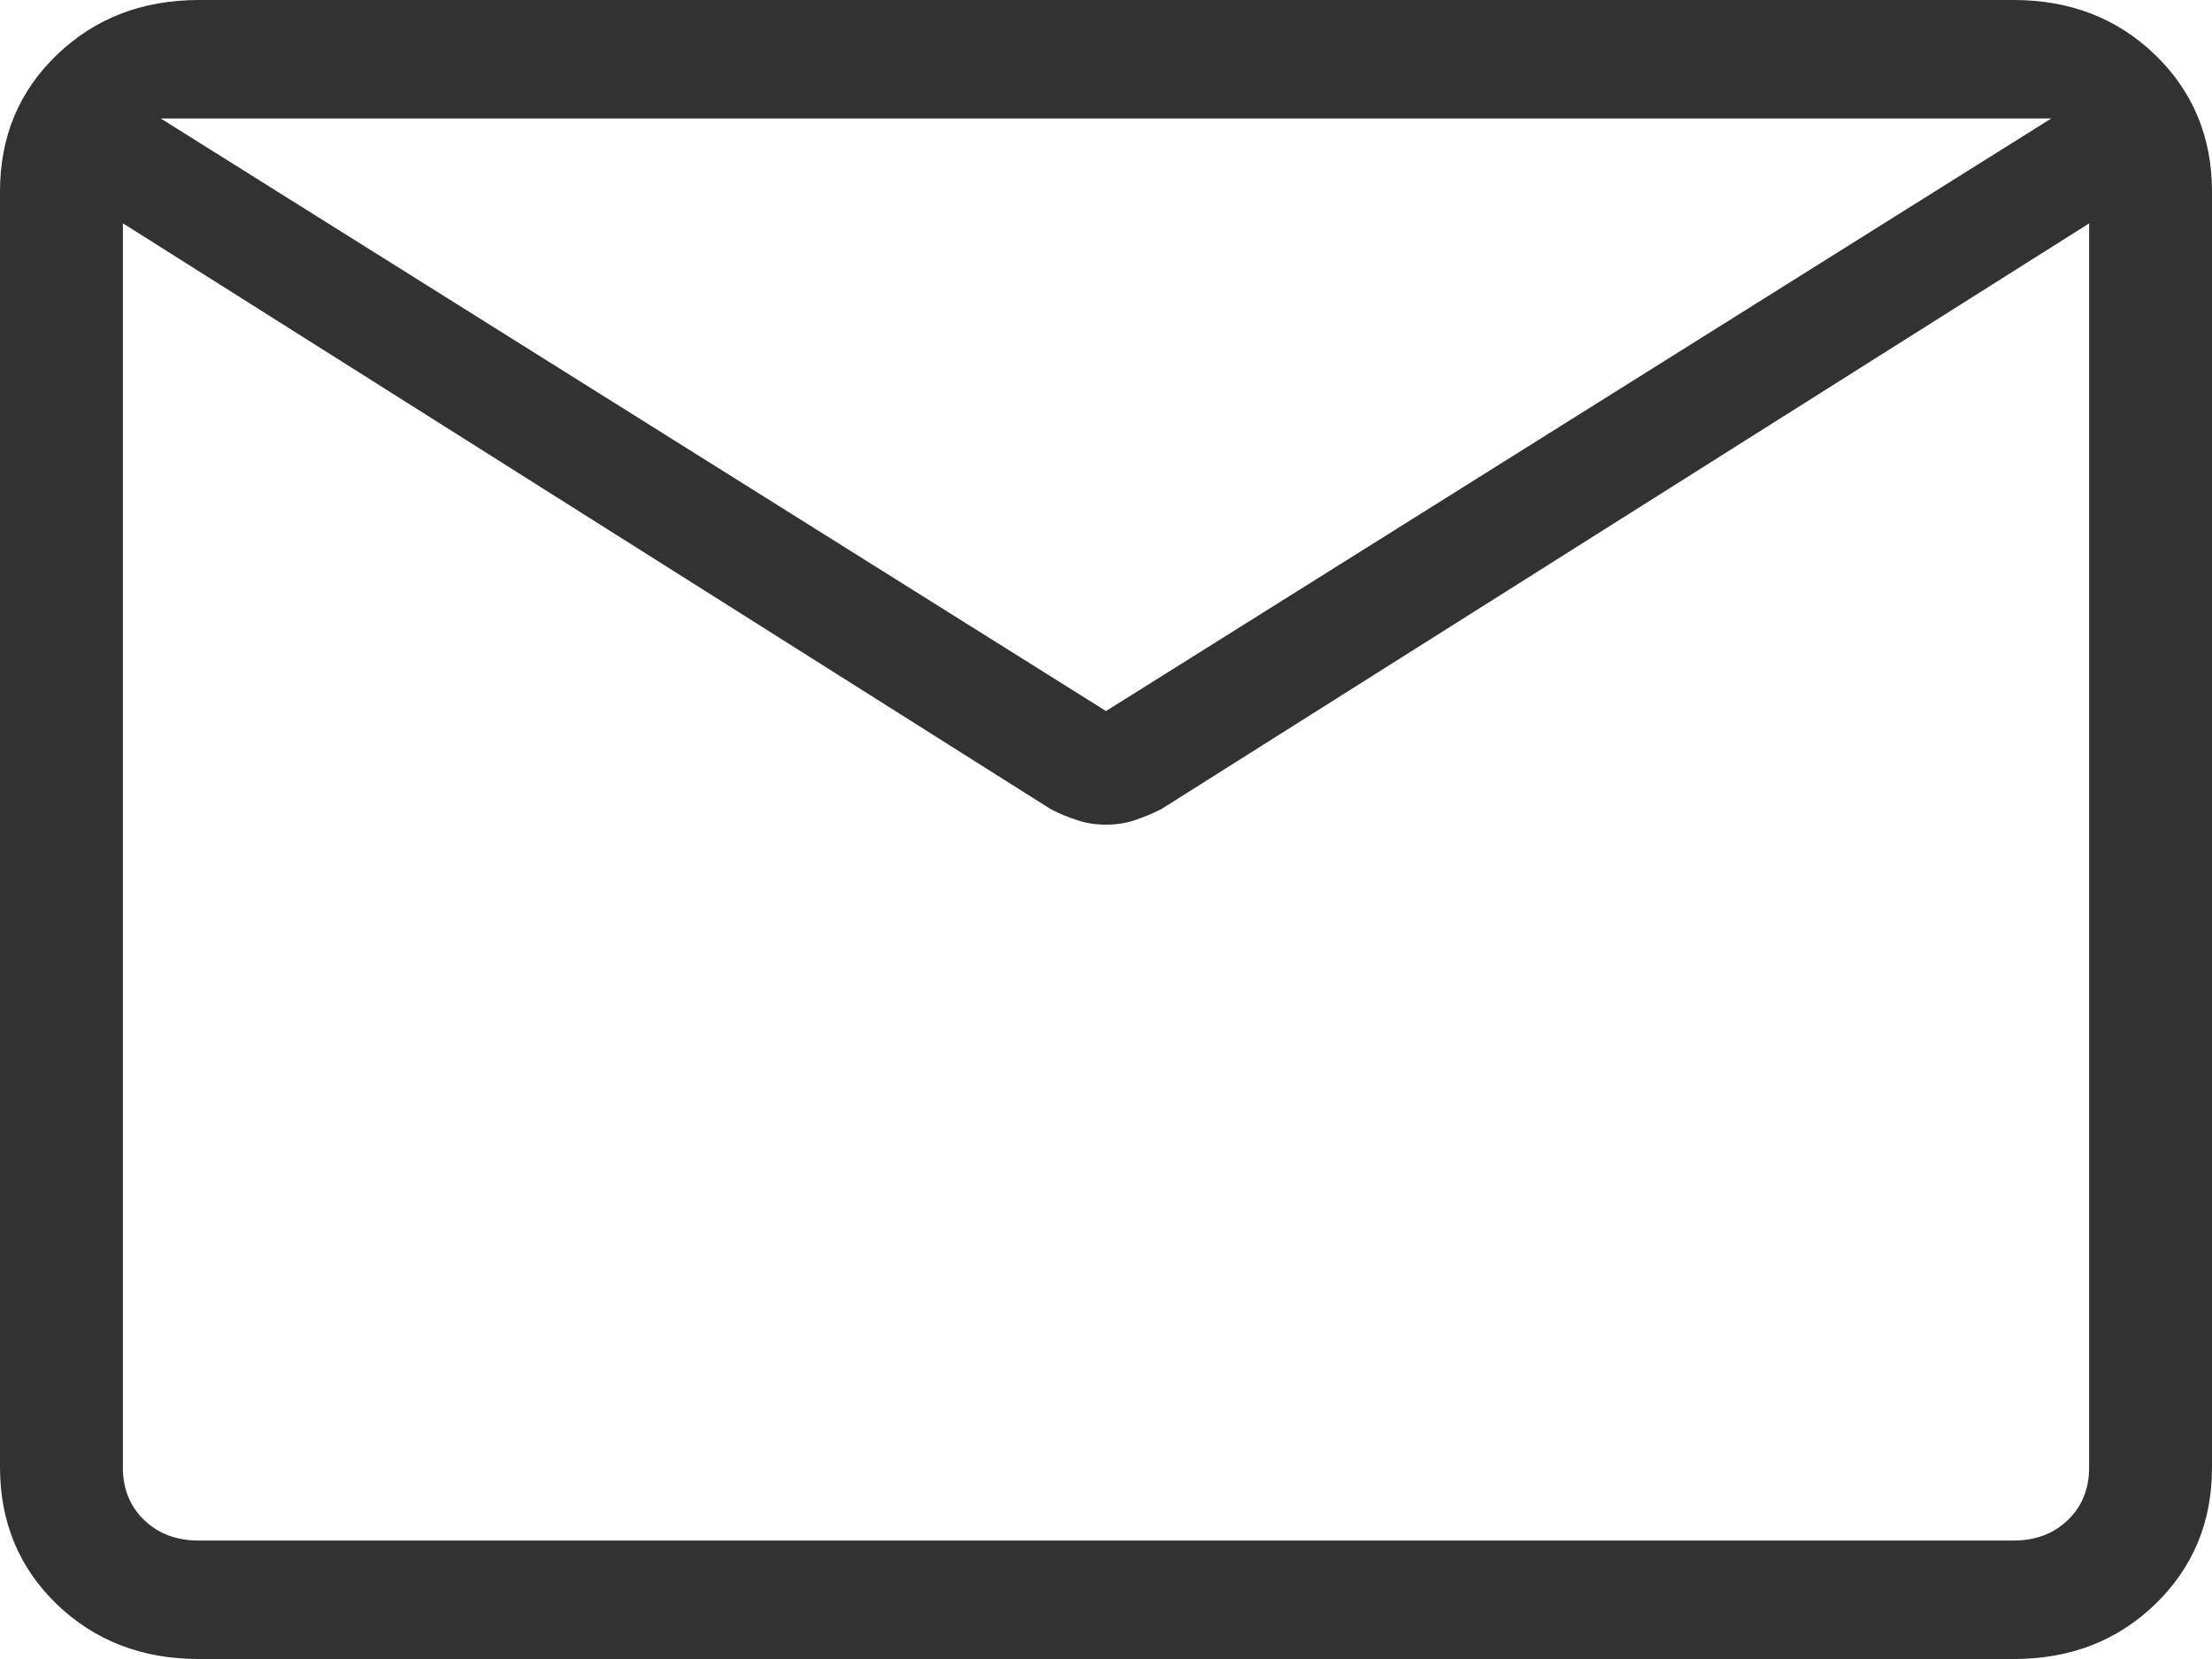
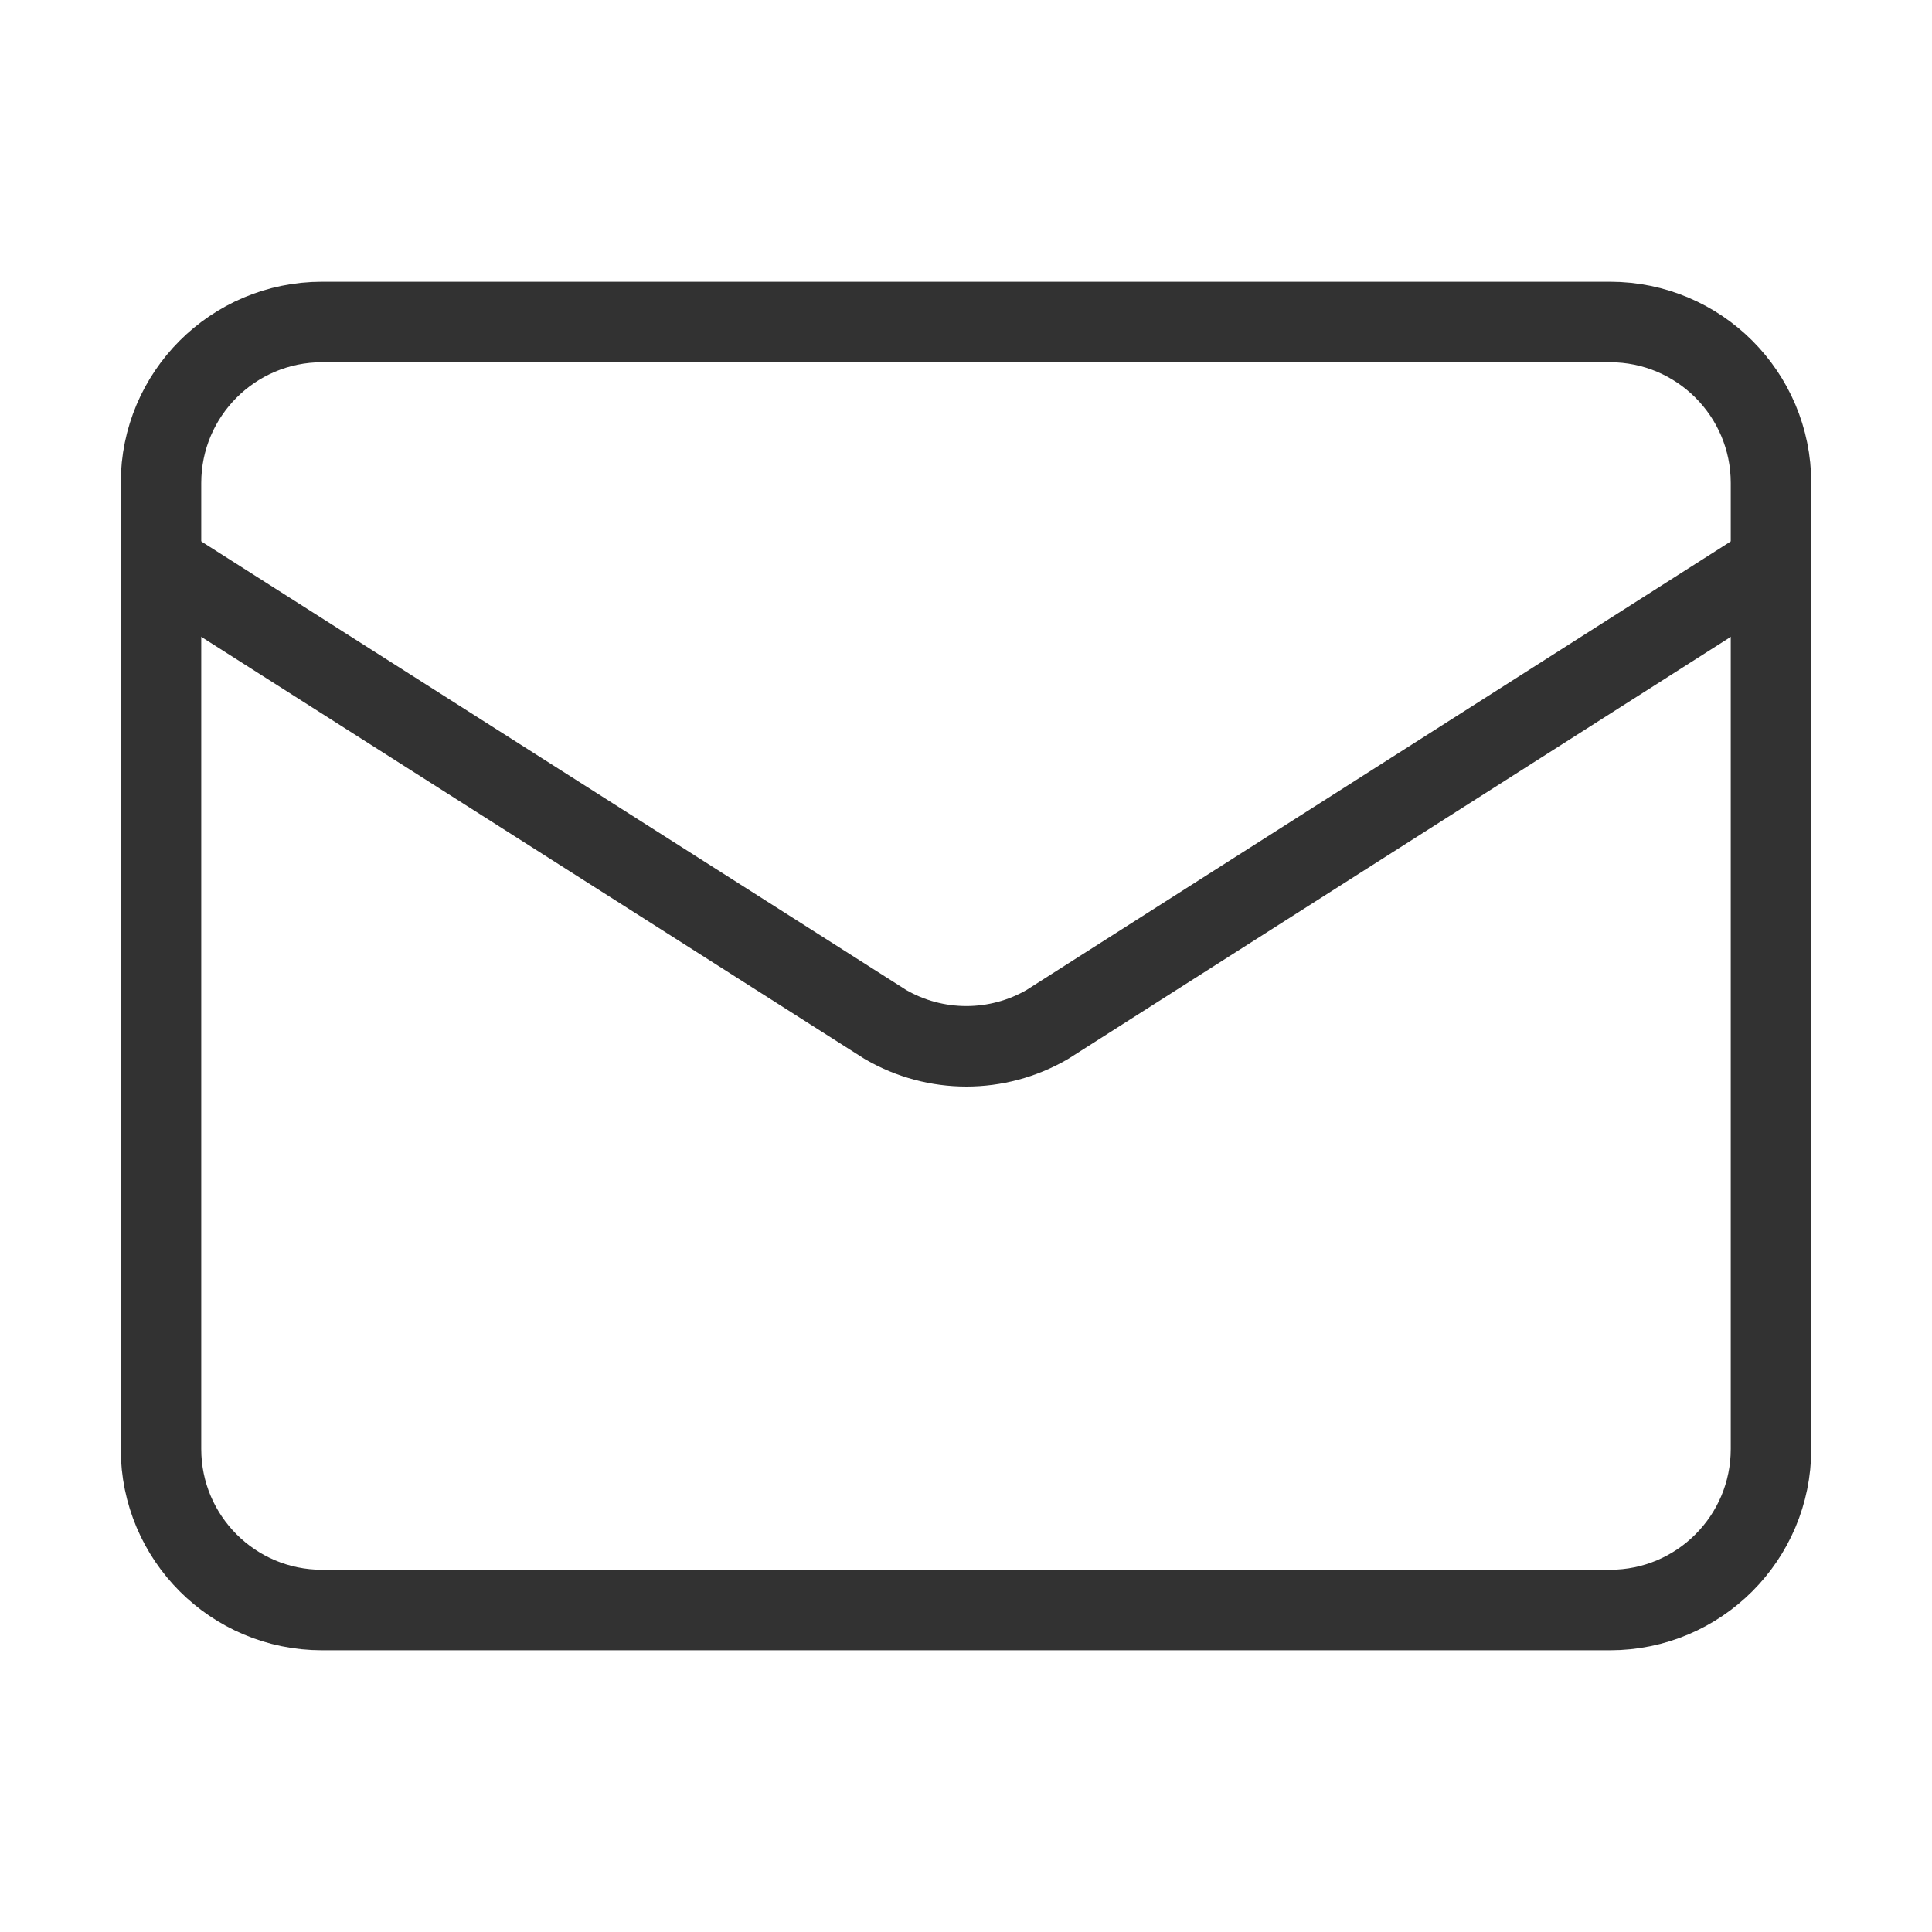
- <svg xmlns="http://www.w3.org/2000/svg" width="20" height="15" viewBox="0 0 20 15" fill="none">
-   <path d="M1.796 15C1.284 15 0.857 14.835 0.514 14.505C0.172 14.175 0.001 13.763 0 13.269V1.731C0 1.238 0.171 0.826 0.514 0.496C0.857 0.166 1.284 0.001 1.794 0H18.206C18.717 0 19.143 0.165 19.486 0.496C19.828 0.827 19.999 1.239 20 1.731V13.27C20 13.762 19.828 14.174 19.486 14.505C19.143 14.836 18.716 15.001 18.206 15H1.796ZM18.889 2.02L10.498 7.317C10.419 7.356 10.34 7.389 10.26 7.416C10.179 7.443 10.093 7.456 10 7.456C9.907 7.456 9.821 7.443 9.74 7.416C9.659 7.39 9.58 7.357 9.502 7.317L1.111 2.019V13.269C1.111 13.461 1.175 13.62 1.303 13.743C1.431 13.867 1.596 13.929 1.796 13.929H18.206C18.405 13.929 18.569 13.867 18.697 13.743C18.825 13.62 18.889 13.461 18.889 13.269V2.02ZM10 6.429L18.547 1.071H1.453L10 6.429ZM1.111 2.246V1.377V1.413V1.071V1.414V1.359V2.246Z" fill="#323232" />
+ <svg xmlns="http://www.w3.org/2000/svg" width="24" height="24" viewBox="0 0 24 24" fill="none">
+   <path d="m22 7-8.991 5.727a2 2 0 0 1-2.009 0L2 7" stroke="#323232" stroke-width="1" stroke-linecap="round" stroke-linejoin="round" />
+   <rect x="2" y="4" width="20" height="16" rx="2" stroke="#323232" stroke-width="1" stroke-linecap="round" stroke-linejoin="round" />
</svg>
